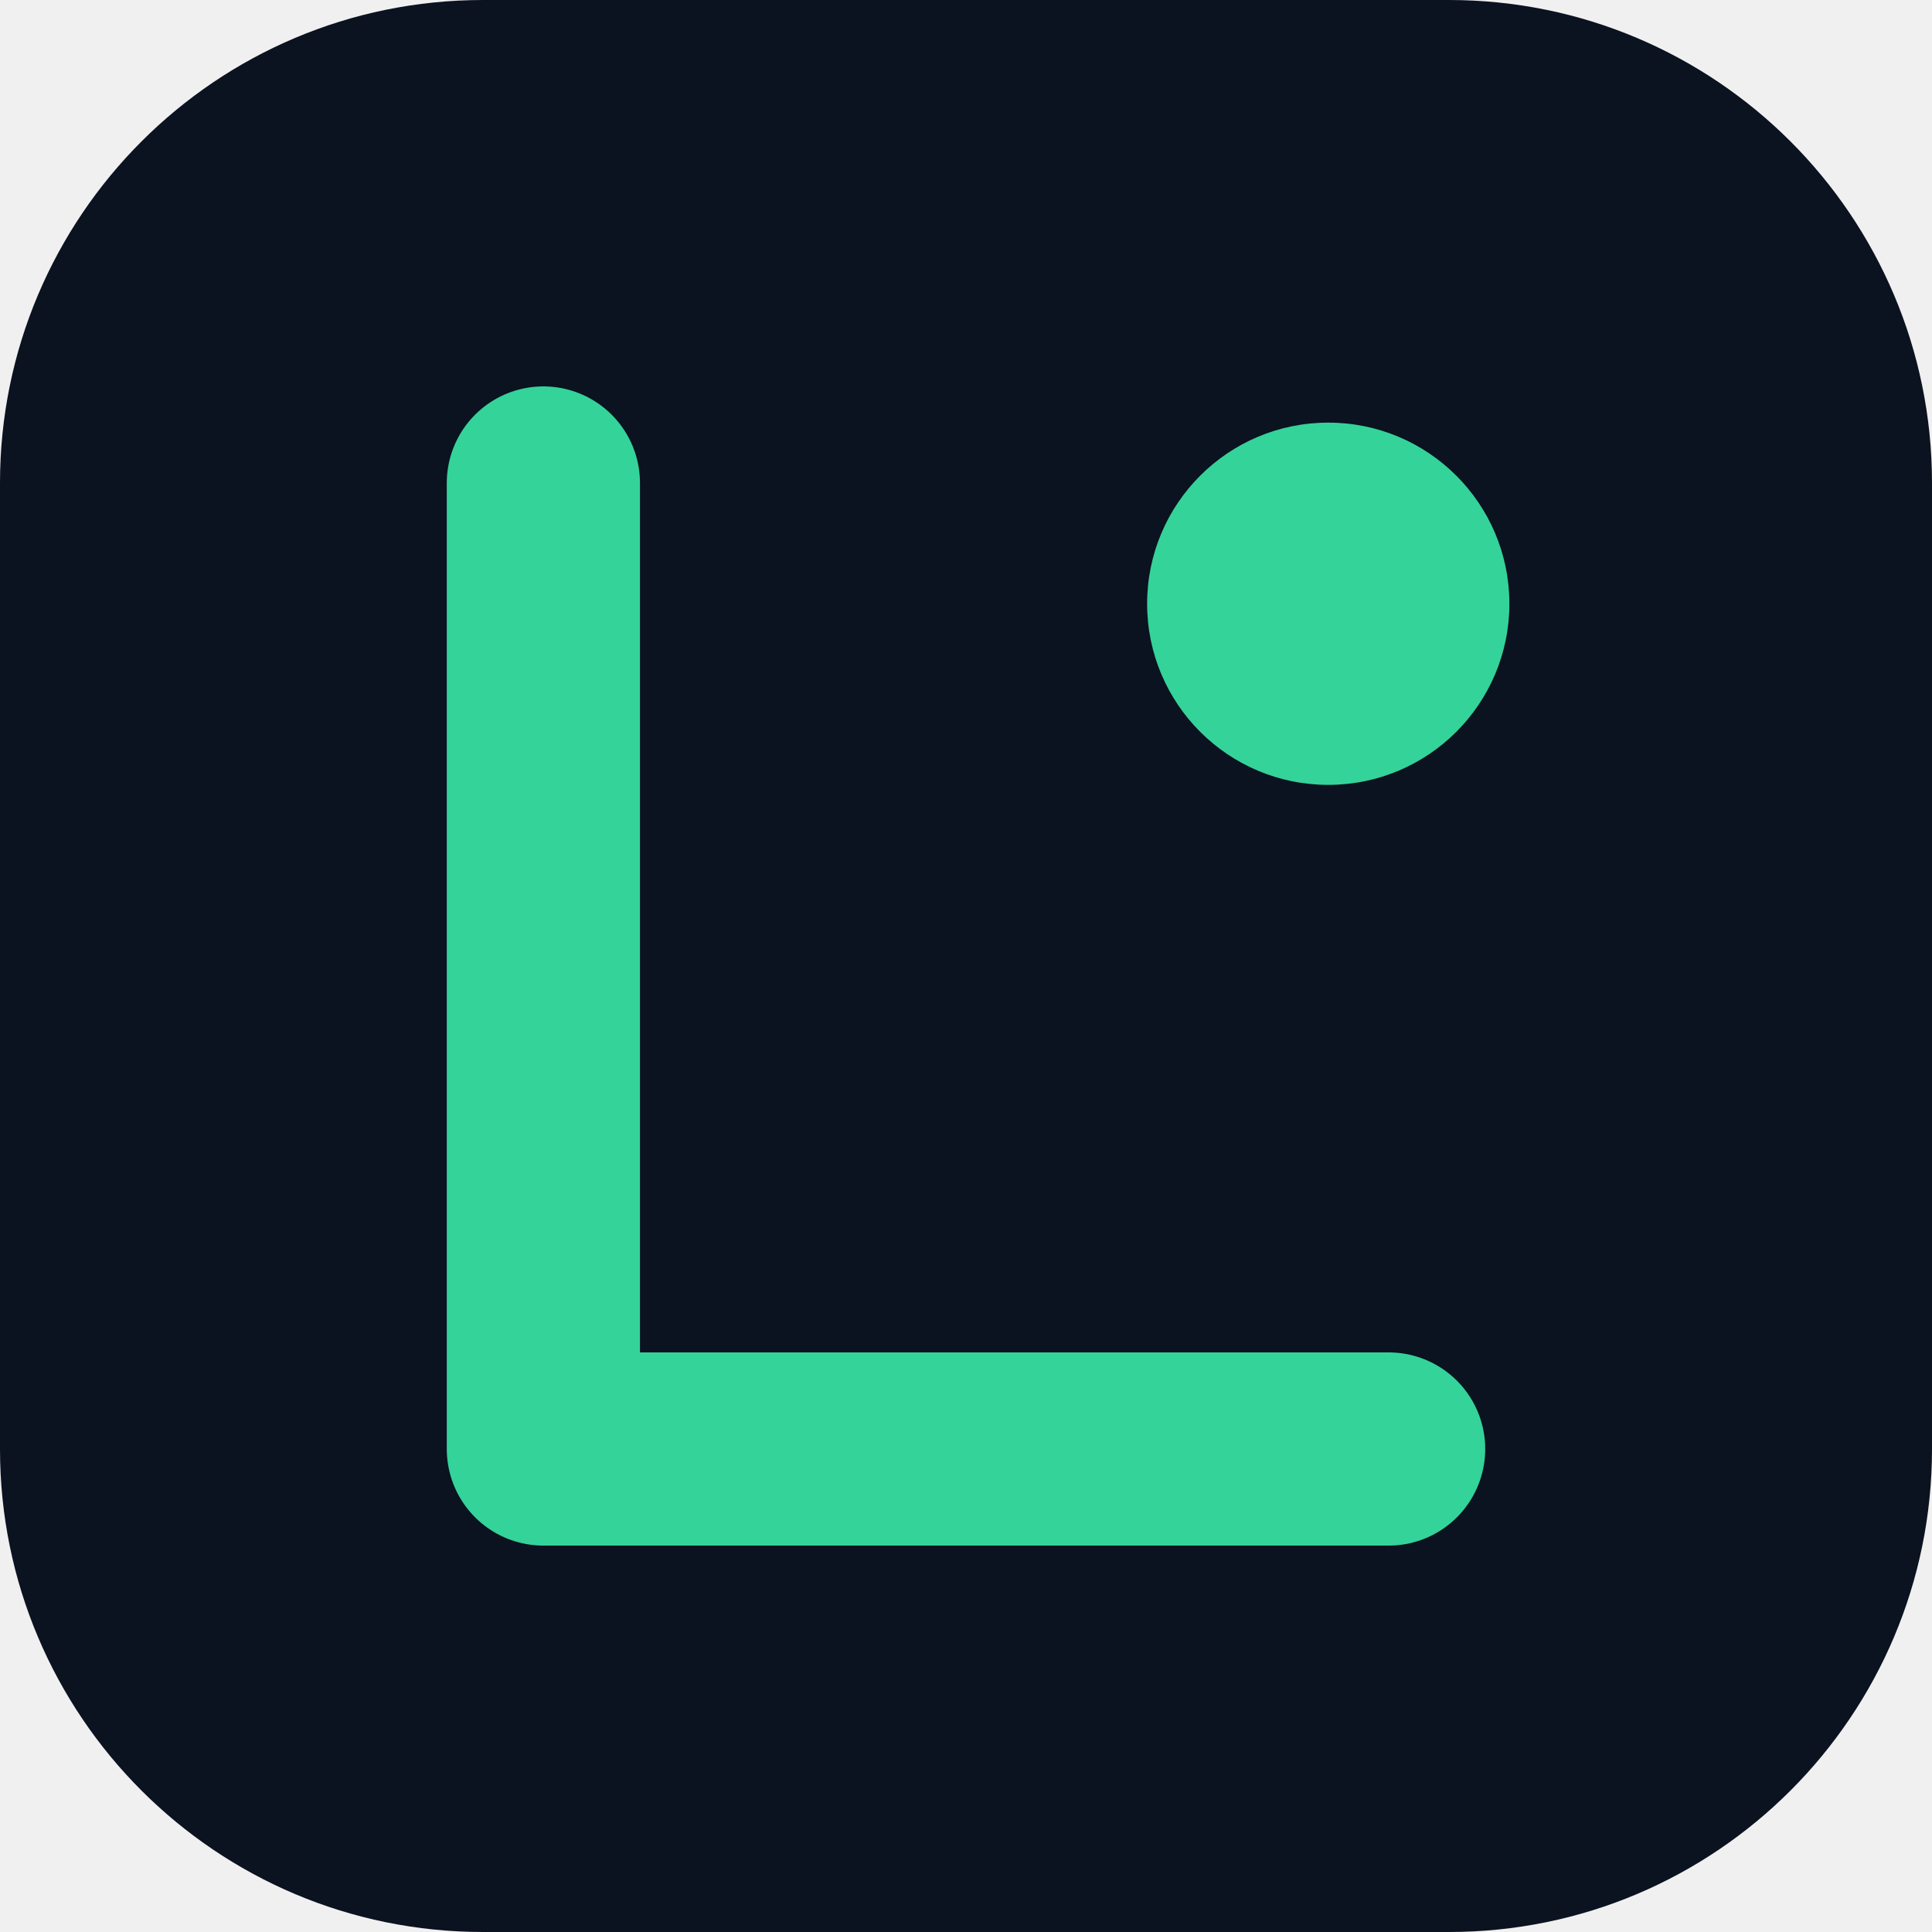
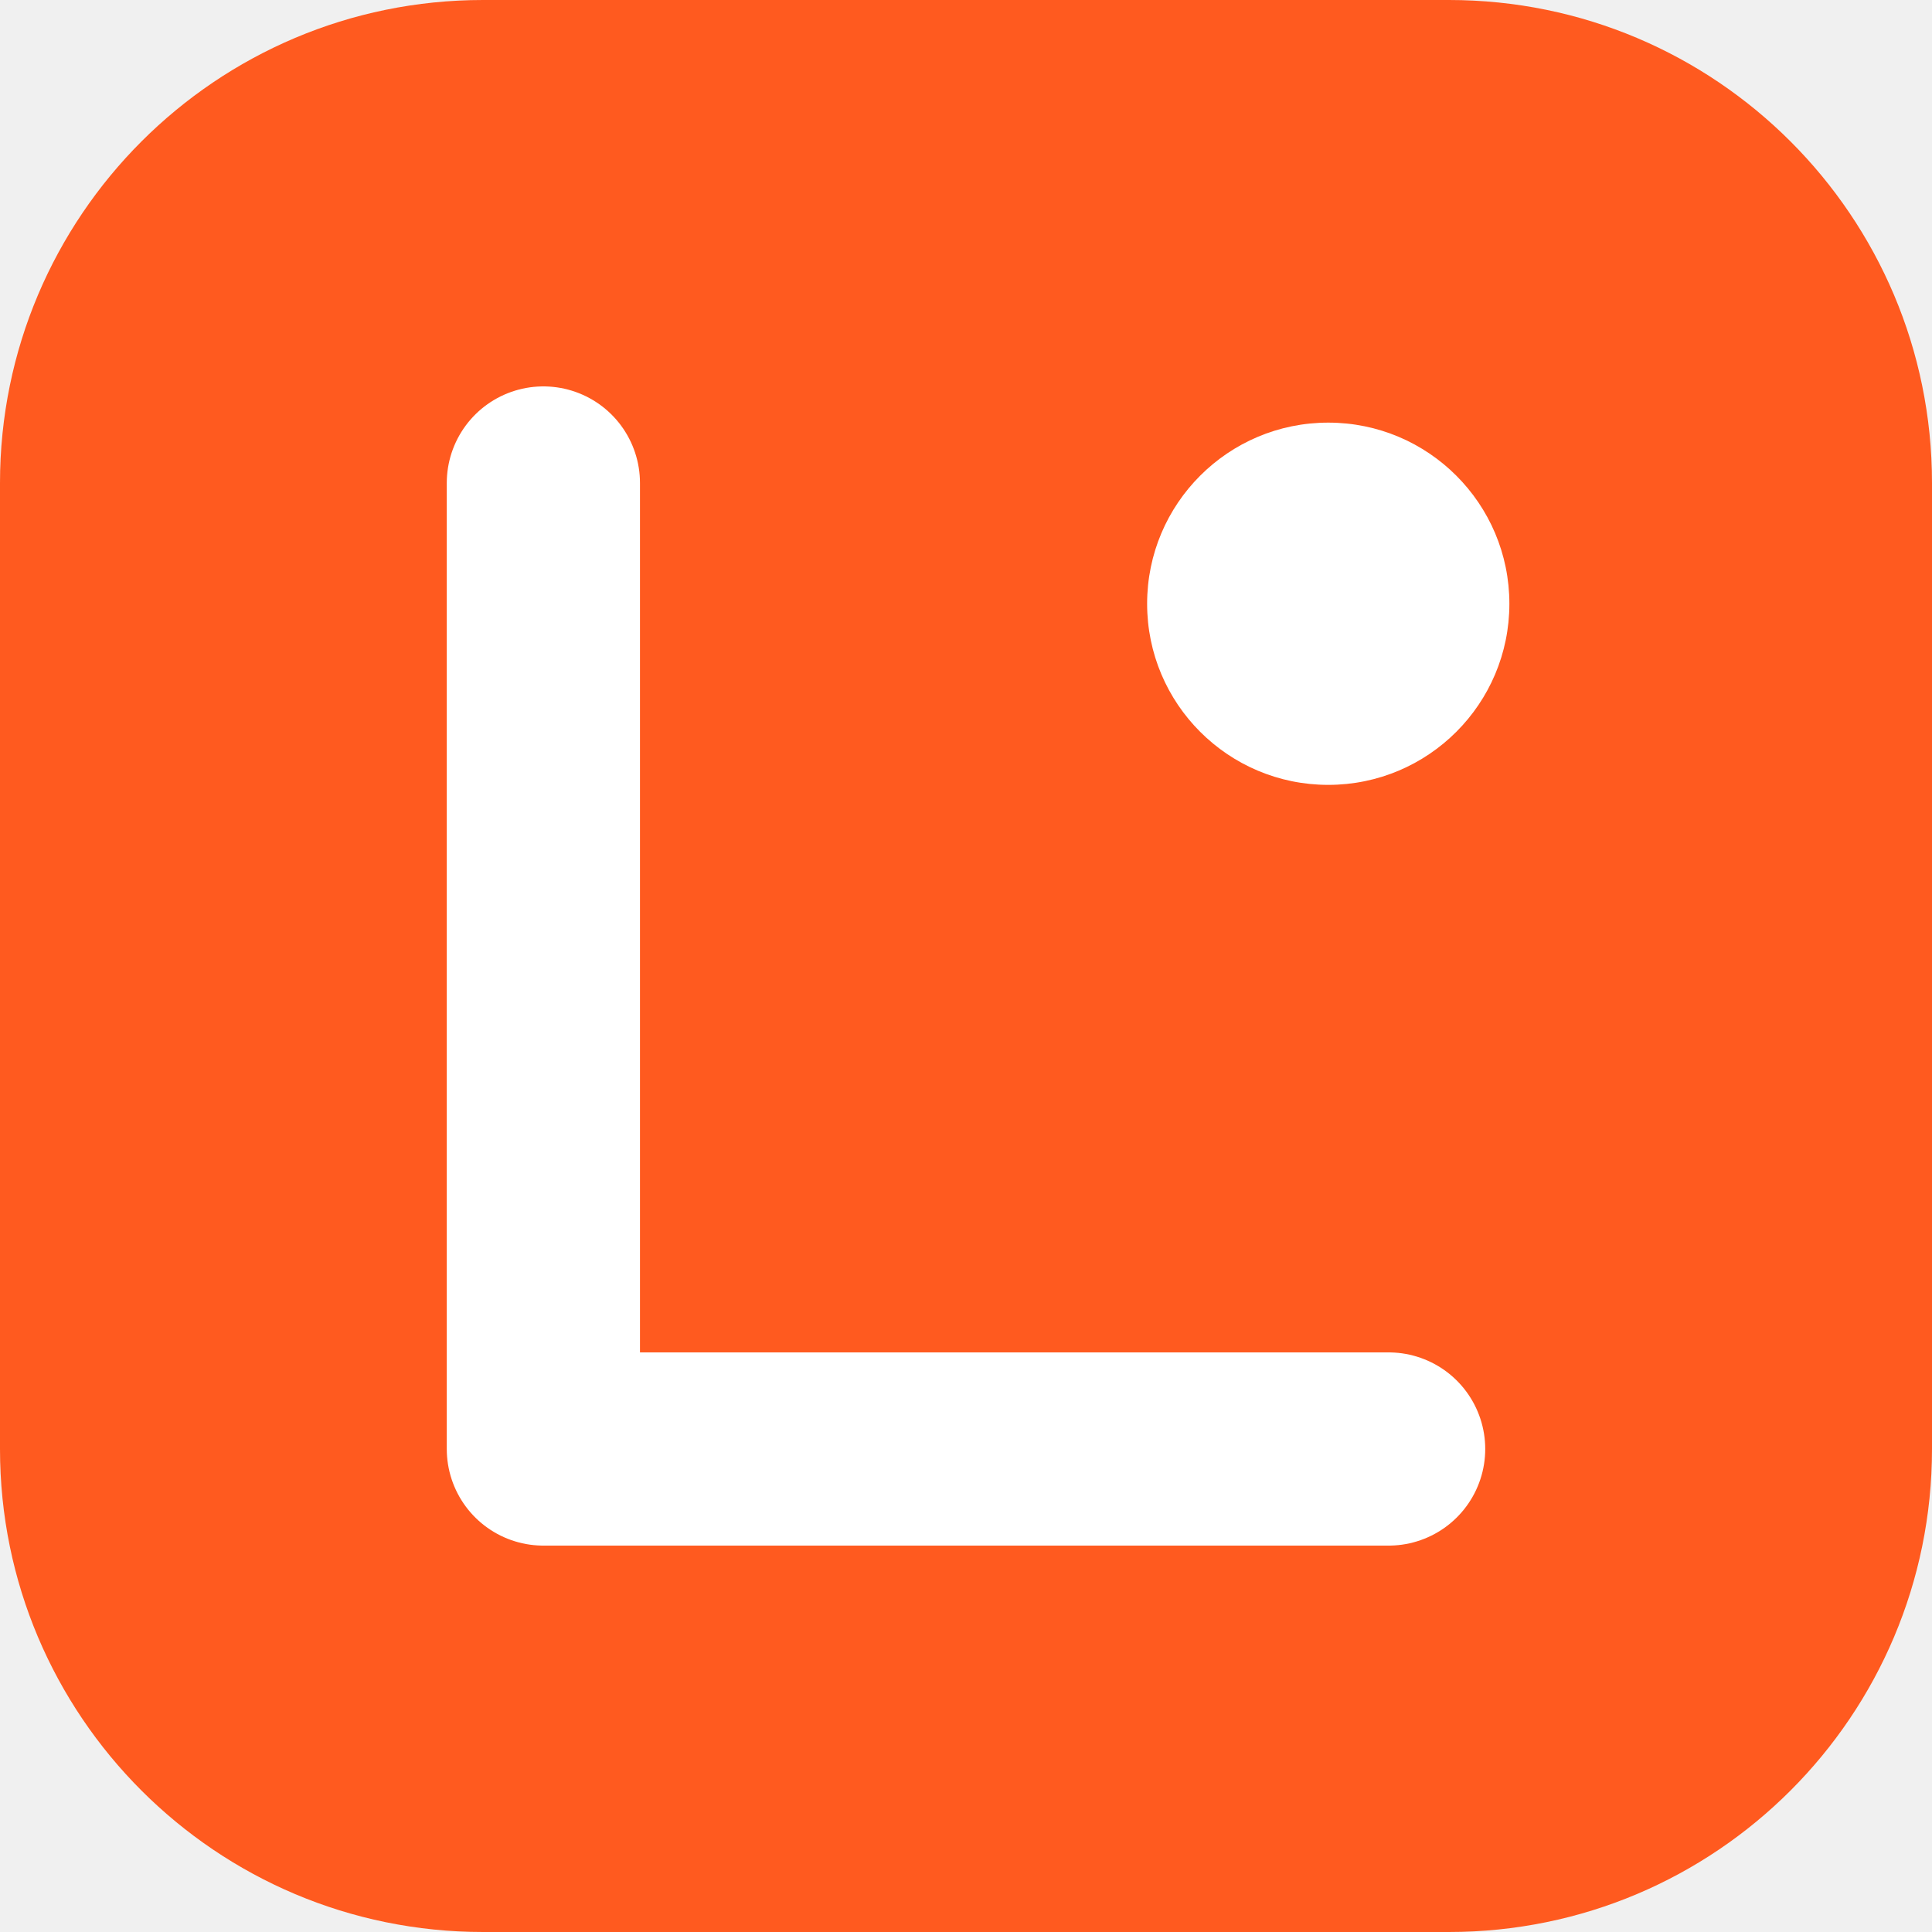
<svg xmlns="http://www.w3.org/2000/svg" viewBox="0 0 32 32">
-   <rect width="32" height="32" rx="8" fill="#0b1220" />
-   <path d="M9 8v16h14" fill="none" stroke="#34d399" stroke-width="3.2" stroke-linecap="round" stroke-linejoin="round" />
-   <circle cx="22" cy="10" r="3" fill="#34d399" />
+   <rect width="32" height="32" rx="8" fill="#ff5a1f" />
+   <path d="M9 8v16h14" fill="none" stroke="#fff" stroke-width="3.2" stroke-linecap="round" stroke-linejoin="round" />
+   <circle cx="22" cy="10" r="3" fill="#fff" />
</svg>
